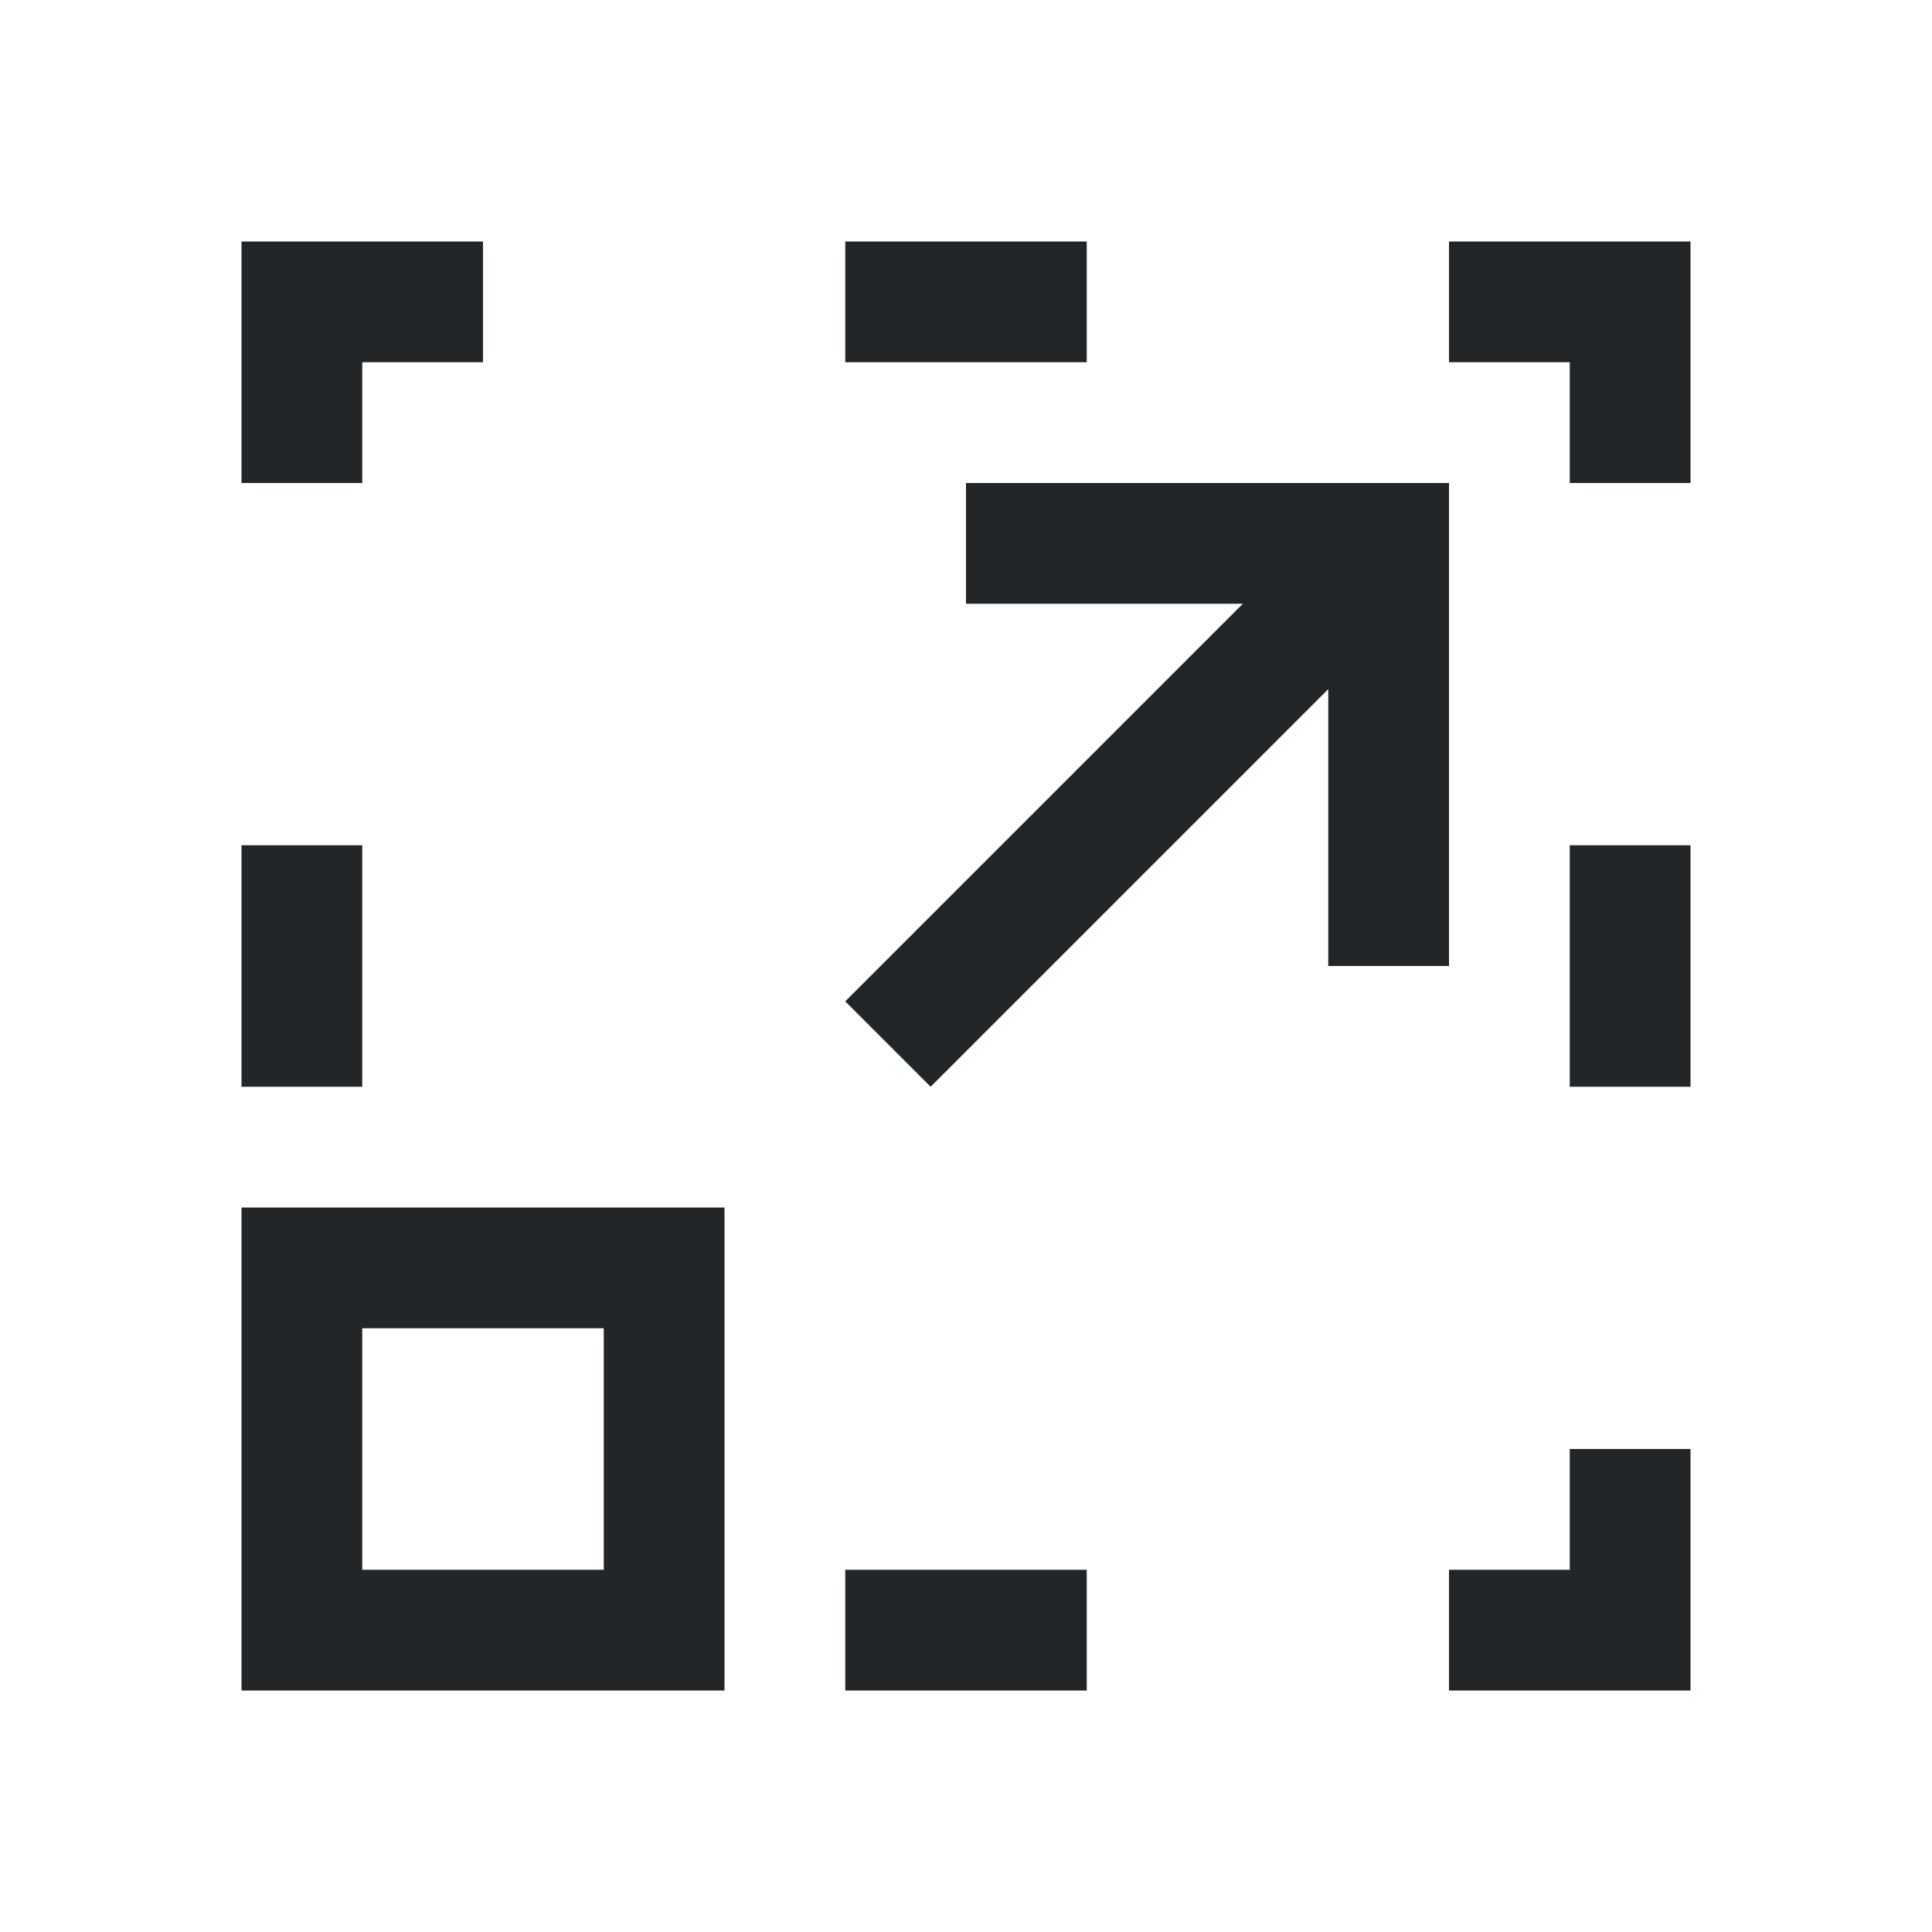
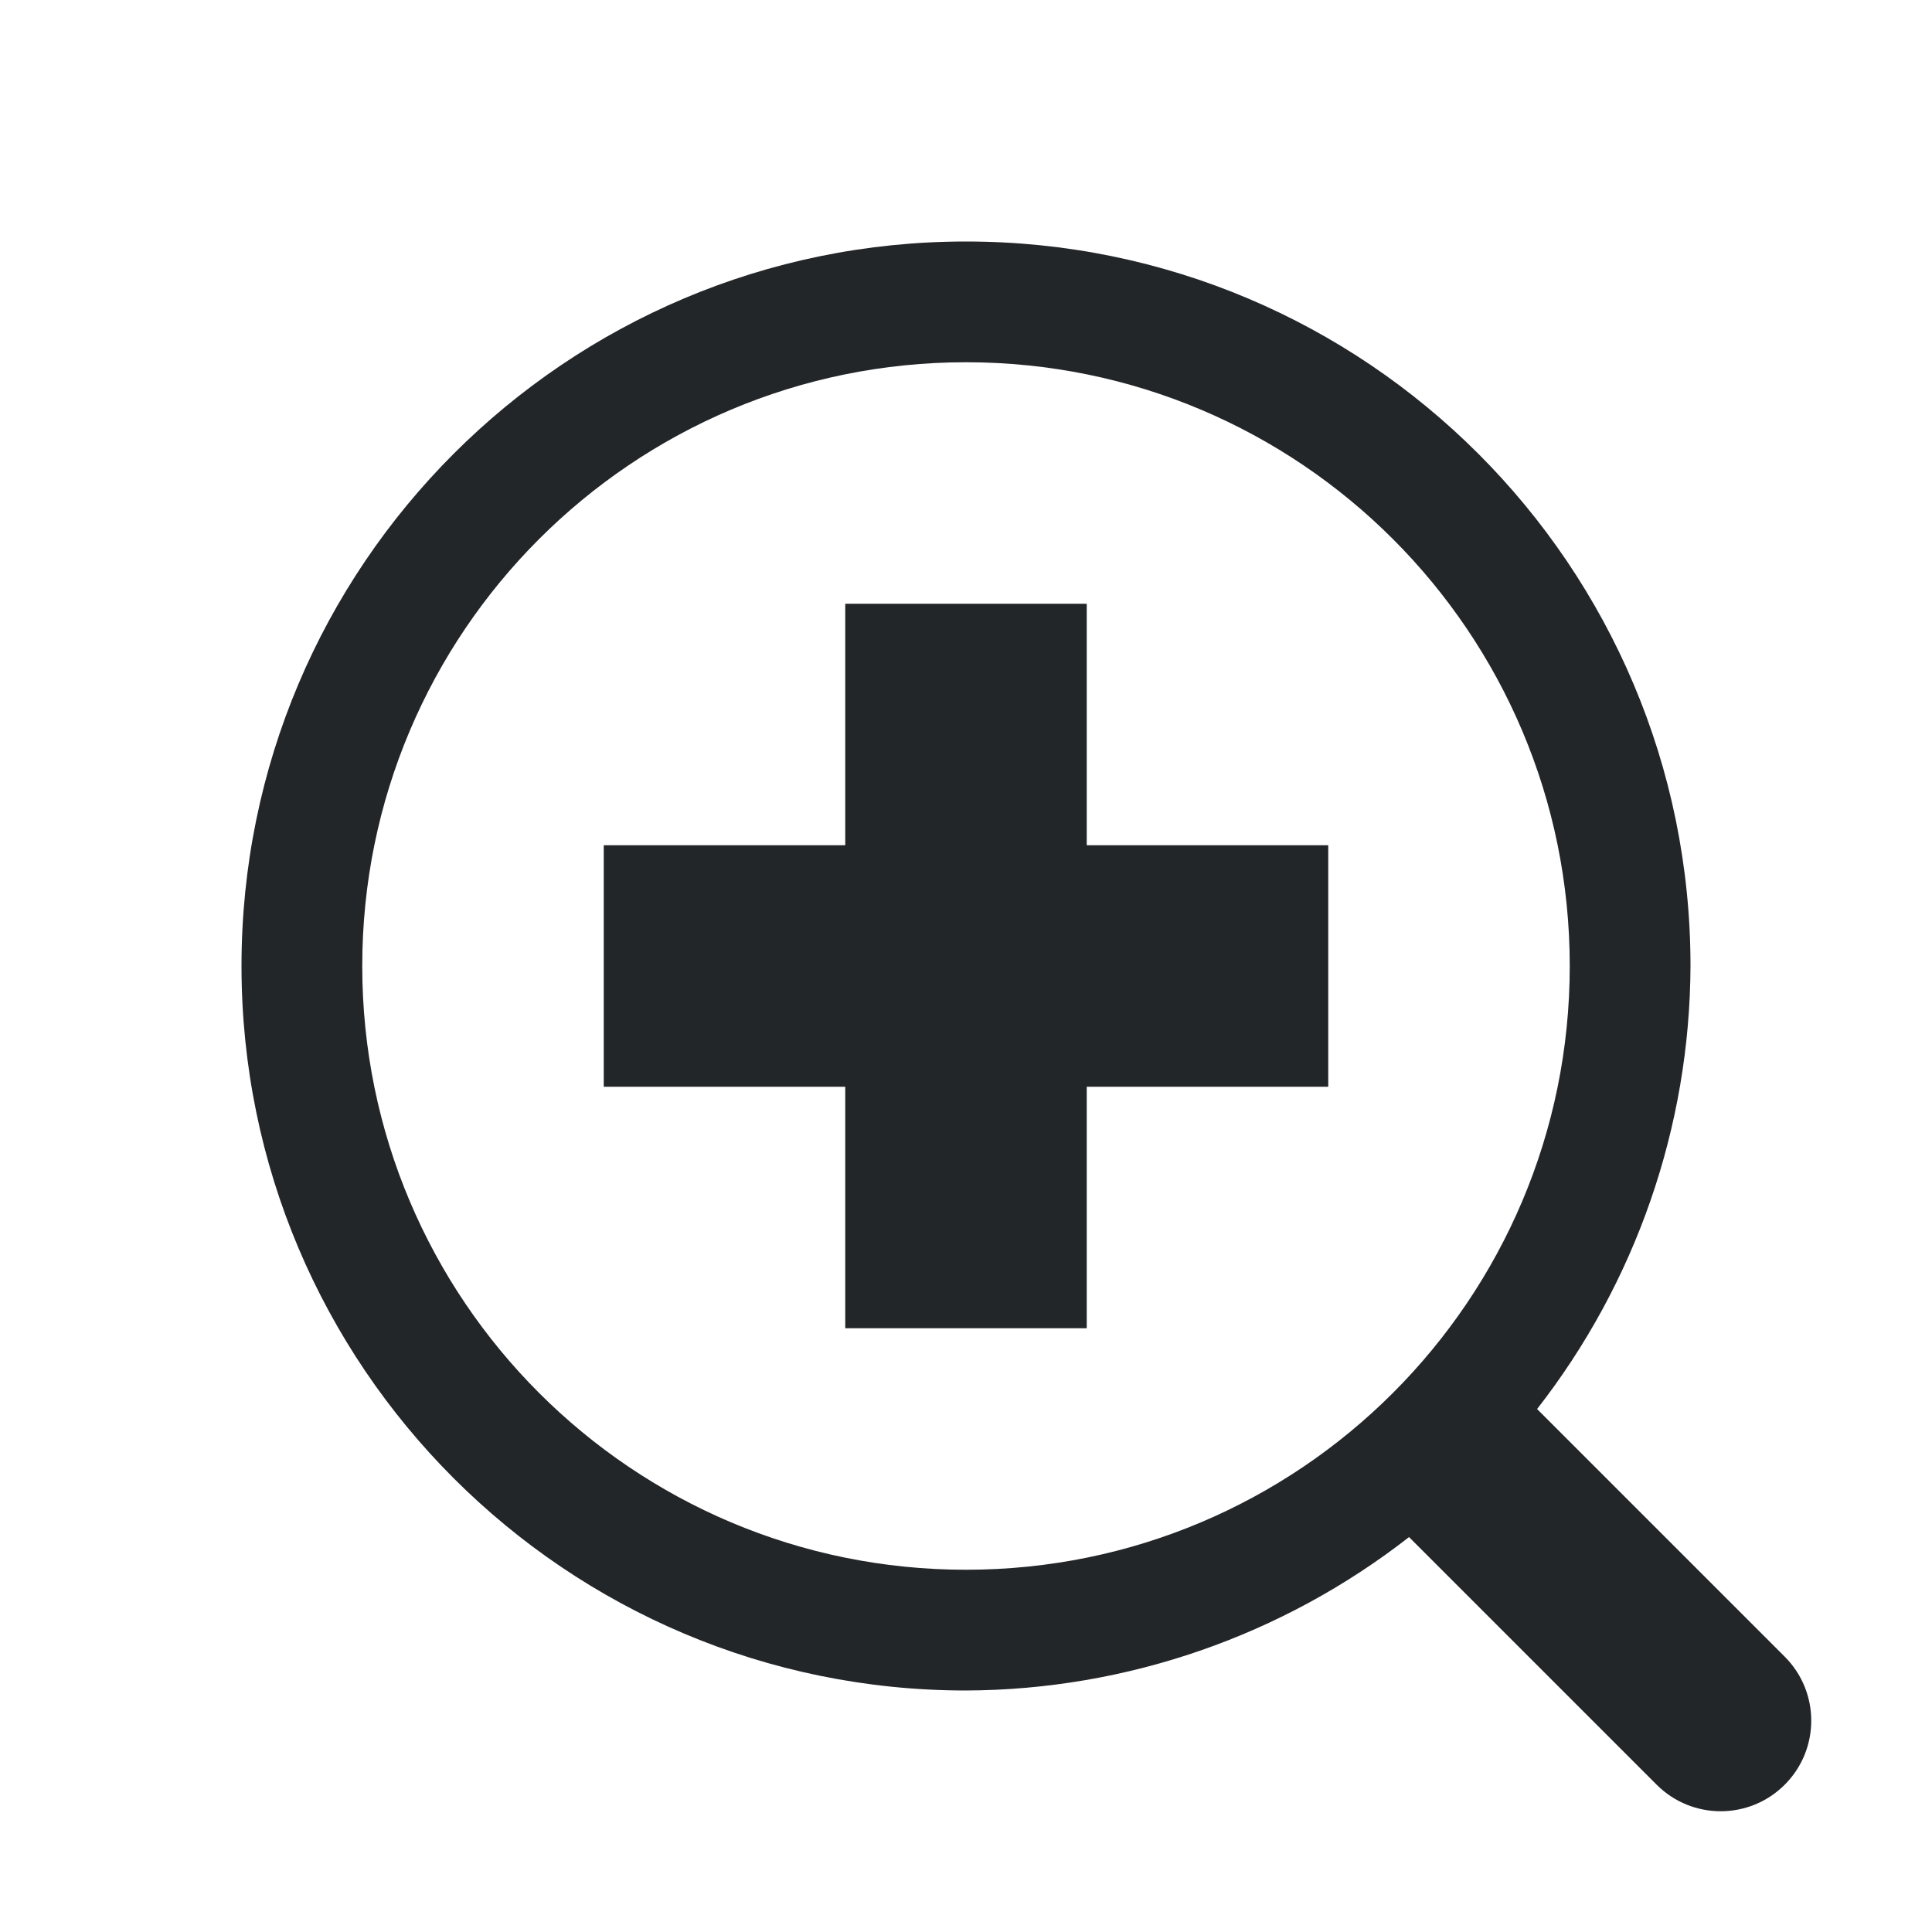
<svg xmlns="http://www.w3.org/2000/svg" width="64" height="64" viewBox="0 0 64 64">
-   <path fill-rule="nonzero" fill="rgb(13.725%, 14.902%, 16.078%)" fill-opacity="1" d="M 8 8 L 8 16 L 12 16 L 12 12 L 16 12 L 16 8 Z M 28 8 L 28 12 L 36 12 L 36 8 Z M 48 8 L 48 12 L 52 12 L 52 16 L 56 16 L 56 8 Z M 32 16 L 32 20 L 41.172 20 L 28 33.172 L 30.828 36 L 44 22.828 L 44 32 L 48 32 L 48 16 Z M 8 28 L 8 36 L 12 36 L 12 28 Z M 52 28 L 52 36 L 56 36 L 56 28 Z M 8 40 L 8 56 L 24 56 L 24 40 Z M 12 44 L 20 44 L 20 52 L 12 52 Z M 52 48 L 52 52 L 48 52 L 48 56 L 56 56 L 56 48 Z M 28 52 L 28 56 L 36 56 L 36 52 Z M 28 52 " />
+   <path fill-rule="nonzero" fill="rgb(13.725%, 14.902%, 16.078%)" fill-opacity="1" d="M 32 8 C 18.746 8 8 18.746 8 32 C 8 45.254 18.746 56 32 56 C 37.32 55.98 42.48 54.191 46.676 50.918 L 54.879 59.121 C 56.051 60.293 57.949 60.293 59.121 59.121 C 60.293 57.949 60.293 56.051 59.121 54.879 L 50.918 46.676 C 54.191 42.48 55.98 37.32 56 32 C 56 18.746 45.254 8 32 8 Z M 32 12 C 43.047 12 52 20.953 52 32 C 52 43.047 43.047 52 32 52 C 20.953 52 12 43.047 12 32 C 12 20.953 20.953 12 32 12 Z M 28 20 L 28 28 L 20 28 L 20 36 L 28 36 L 28 44 L 36 44 L 36 36 L 44 36 L 44 28 L 36 28 L 36 20 Z M 28 20 " />
</svg>
